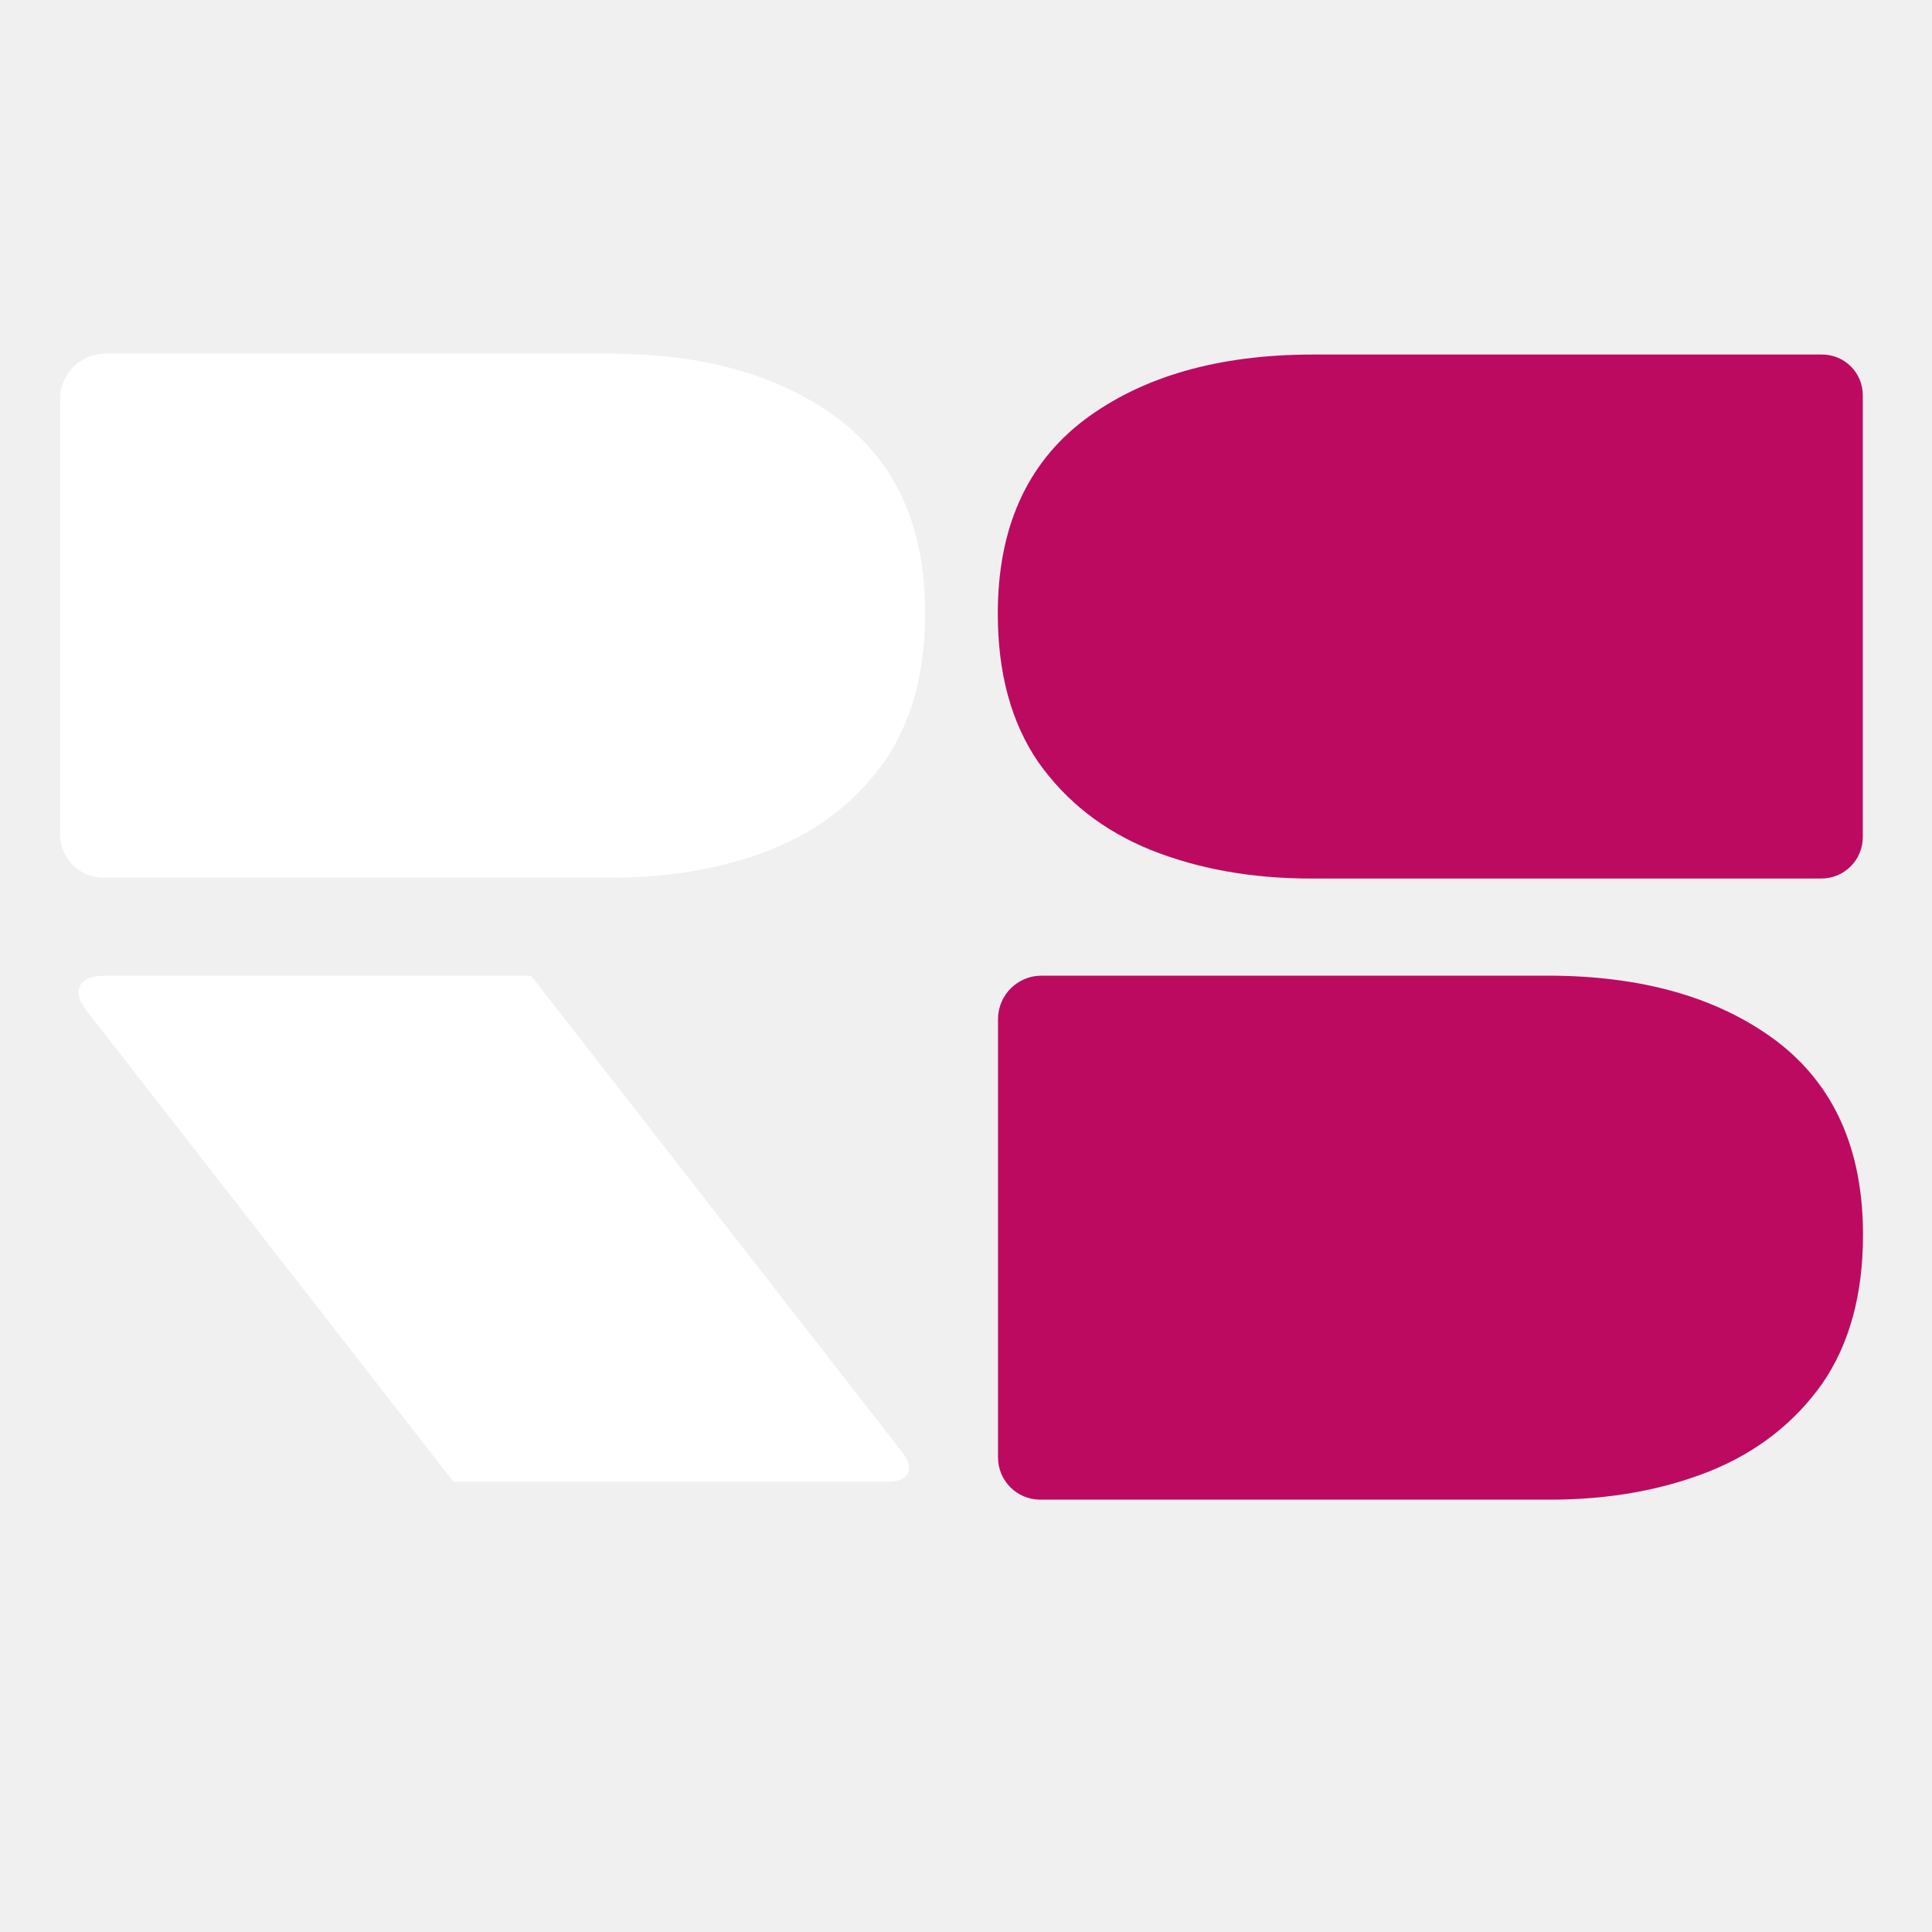
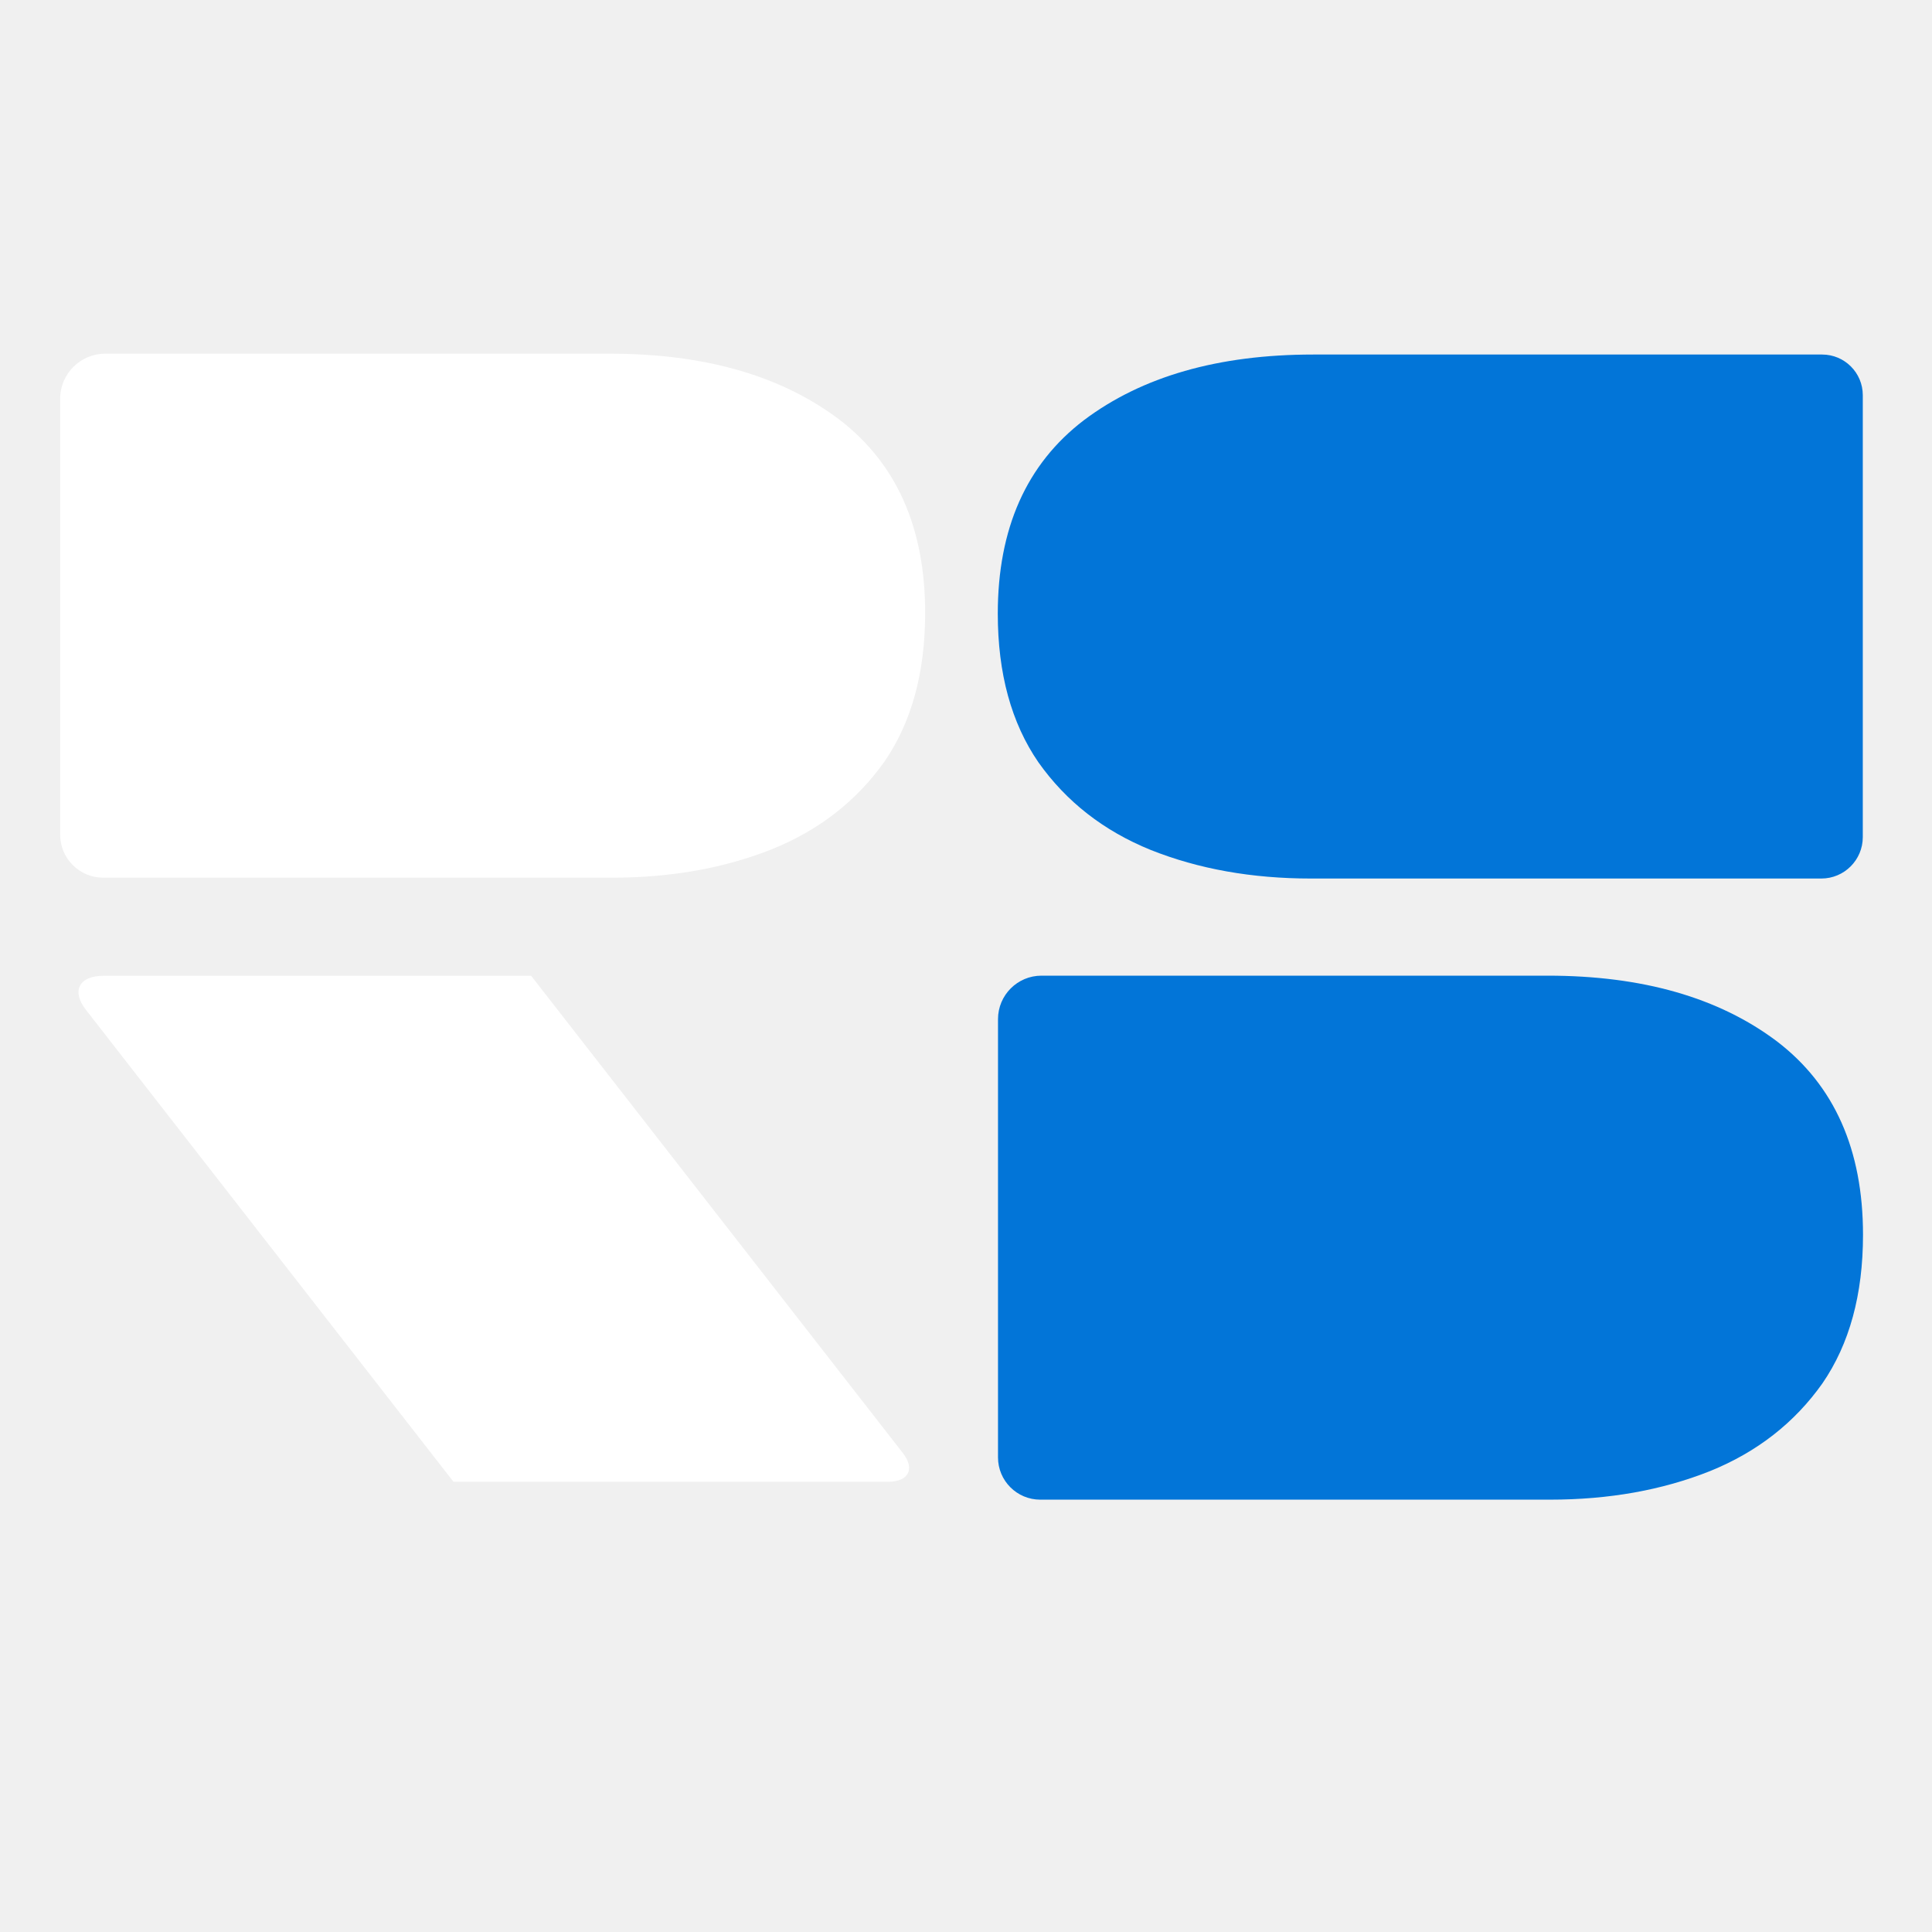
<svg xmlns="http://www.w3.org/2000/svg" width="512" height="512" viewBox="0 0 512 512" version="1.1" id="svg1">
  <defs id="defs1">
    <rect x="137.334" y="115.018" width="250.635" height="284.969" id="rect1" />
    <rect x="137.334" y="115.018" width="250.635" height="284.969" id="rect1-7" />
    <rect x="137.334" y="115.018" width="250.635" height="284.969" id="rect1-7-2" />
  </defs>
  <g id="layer1" style="display:none">
-     <path style="opacity:1;fill:#bd0a61;fill-opacity:1;stroke:#ffffff;stroke-width:0;stroke-linecap:round;stroke-dasharray:none;paint-order:stroke fill markers" d="m 257.776,254.928 c 0,0 79.765,0.044 113.789,-0.052 34.03,-0.096 64.518,22.613 64.197,71.366 -0.306,46.477 -27.464,66.442 -64.197,66.387 -18.867,-0.028 -113.629,0.415 -113.629,0.415 l 0.16,-28.837 c 0,0 81.378,0.335 113.468,-0.622 41.728,-1.245 41.889,-25.518 41.889,-37.965 0,-11.618 -0.272,-37.189 -42.531,-40.04 -42.258,-2.851 -112.987,-1.037 -112.987,-1.037 z" id="path1" />
-     <path style="opacity:1;fill:#bd0a61;fill-opacity:1;stroke:#ffffff;stroke-width:0;stroke-linecap:round;stroke-dasharray:none;paint-order:stroke fill markers" d="m 62.888,103.326 c 0,0 79.765,0.044 113.789,-0.052 34.03,-0.096 64.518,22.613 64.197,71.366 -0.306,46.477 -27.464,66.442 -64.197,66.387 -18.867,-0.028 -113.629,0.415 -113.629,0.415 l 0.16,-28.837 c 0,0 81.378,0.335 113.468,-0.622 41.728,-1.245 41.889,-25.518 41.889,-37.965 0,-11.618 -0.272,-37.189 -42.531,-40.04 -42.258,-2.851 -112.987,-1.037 -112.987,-1.037 z" id="path1-5" />
-     <path style="opacity:1;fill:#bd0a61;fill-opacity:1;stroke:#ffffff;stroke-width:0;stroke-linecap:round;stroke-dasharray:none;paint-order:stroke fill markers" d="m 431.869,104.461 c 0,0 -79.765,0.044 -113.789,-0.052 -34.03,-0.096 -64.518,22.613 -64.197,71.366 0.306,46.477 27.464,66.442 64.197,66.387 18.867,-0.028 113.629,0.415 113.629,0.415 l -0.161,-28.837 c 0,0 -81.378,0.335 -113.468,-0.622 -41.728,-1.245 -41.889,-25.518 -41.889,-37.965 0,-11.618 0.272,-37.189 42.531,-40.04 42.258,-2.851 112.987,-1.037 112.987,-1.037 z" id="path1-8" />
+     <path style="opacity:1;fill:#0275D8;fill-opacity:1;stroke:#ffffff;stroke-width:0;stroke-linecap:round;stroke-dasharray:none;paint-order:stroke fill markers" d="m 257.776,254.928 c 0,0 79.765,0.044 113.789,-0.052 34.03,-0.096 64.518,22.613 64.197,71.366 -0.306,46.477 -27.464,66.442 -64.197,66.387 -18.867,-0.028 -113.629,0.415 -113.629,0.415 l 0.16,-28.837 c 0,0 81.378,0.335 113.468,-0.622 41.728,-1.245 41.889,-25.518 41.889,-37.965 0,-11.618 -0.272,-37.189 -42.531,-40.04 -42.258,-2.851 -112.987,-1.037 -112.987,-1.037 z" id="path1" />
+     <path style="opacity:1;fill:#0275D8;fill-opacity:1;stroke:#ffffff;stroke-width:0;stroke-linecap:round;stroke-dasharray:none;paint-order:stroke fill markers" d="m 62.888,103.326 c 0,0 79.765,0.044 113.789,-0.052 34.03,-0.096 64.518,22.613 64.197,71.366 -0.306,46.477 -27.464,66.442 -64.197,66.387 -18.867,-0.028 -113.629,0.415 -113.629,0.415 l 0.16,-28.837 c 0,0 81.378,0.335 113.468,-0.622 41.728,-1.245 41.889,-25.518 41.889,-37.965 0,-11.618 -0.272,-37.189 -42.531,-40.04 -42.258,-2.851 -112.987,-1.037 -112.987,-1.037 z" id="path1-5" />
+     <path style="opacity:1;fill:#0275D8;fill-opacity:1;stroke:#ffffff;stroke-width:0;stroke-linecap:round;stroke-dasharray:none;paint-order:stroke fill markers" d="m 431.869,104.461 c 0,0 -79.765,0.044 -113.789,-0.052 -34.03,-0.096 -64.518,22.613 -64.197,71.366 0.306,46.477 27.464,66.442 64.197,66.387 18.867,-0.028 113.629,0.415 113.629,0.415 l -0.161,-28.837 c 0,0 -81.378,0.335 -113.468,-0.622 -41.728,-1.245 -41.889,-25.518 -41.889,-37.965 0,-11.618 0.272,-37.189 42.531,-40.04 42.258,-2.851 112.987,-1.037 112.987,-1.037 z" id="path1-8" />
  </g>
  <g id="layer2" style="display:none">
    <text xml:space="preserve" id="text1" style="font-size:180px;text-align:start;writing-mode:lr-tb;direction:ltr;white-space:pre;shape-inside:url(#rect1);display:inline;fill:#bd0a61;fill-opacity:1;stroke:#ffffff;stroke-width:0;stroke-linecap:round;stroke-dasharray:none;paint-order:stroke fill markers" transform="matrix(0,1.402671,-1.759016,0,757.9937,-131.4036)">
      <tspan x="137.334" y="278.795" id="tspan1">U</tspan>
    </text>
    <text xml:space="preserve" id="text1-1" style="font-size:180px;text-align:start;writing-mode:lr-tb;direction:ltr;white-space:pre;shape-inside:url(#rect1-7);display:inline;fill:#bd0a61;fill-opacity:1;stroke:#ffffff;stroke-width:0;stroke-linecap:round;stroke-dasharray:none;paint-order:stroke fill markers" transform="matrix(0,1.402671,1.759016,0,0.1457887,33.20231)">
      <tspan x="137.334" y="278.795" id="tspan2">U</tspan>
    </text>
    <text xml:space="preserve" id="text1-1-6" style="font-size:180px;text-align:start;writing-mode:lr-tb;direction:ltr;white-space:pre;shape-inside:url(#rect1-7-2);display:inline;fill:#bd0a61;fill-opacity:1;stroke:#ffffff;stroke-width:0;stroke-linecap:round;stroke-dasharray:none;paint-order:stroke fill markers" transform="matrix(0,1.402671,1.759016,0,-248.3949,-131.6278)">
      <tspan x="137.334" y="278.795" id="tspan3">U</tspan>
    </text>
  </g>
  <g id="layer3" style="display:none">
    <rect style="fill:#1e90ff;fill-opacity:1;fill-rule:evenodd;stroke-width:1.254" id="rect5" width="28.002" height="203.408" x="-198.163" y="364.532" transform="matrix(1,0,0.7315299,0.6818093,0,0)" />
  </g>
  <g id="g6" style="display:none">
    <g id="g11" style="display:inline">
      <path d="M 493.657,232.819 H 347.378 c -15.62,0 -29.763,-2.525 -42.427,-7.574 -12.454,-5.05 -22.375,-12.792 -29.763,-23.228 -7.177,-10.436 -10.765,-23.565 -10.765,-39.387 0,-22.555 7.599,-39.639 22.797,-51.254 15.409,-11.614 35.673,-17.421 60.792,-17.421 h 145.647 z" id="text2" style="font-size:180px;white-space:pre;fill:#bd0a61;stroke:#ffffff;stroke-width:0;stroke-linecap:round;paint-order:stroke fill markers" aria-label="U" />
      <path d="m 264.482,397.424 h 146.28 c 15.62,0 29.763,-2.525 42.427,-7.574 12.454,-5.05 22.375,-12.792 29.763,-23.228 7.177,-10.436 10.765,-23.565 10.765,-39.387 0,-22.555 -7.599,-39.639 -22.797,-51.254 -15.409,-11.614 -35.673,-17.421 -60.792,-17.421 h -145.647 z" id="text3" style="font-size:180px;white-space:pre;fill:#bd0a61;stroke:#ffffff;stroke-width:0;stroke-linecap:round;paint-order:stroke fill markers" aria-label="U" />
      <path d="M 15.941,232.594 H 162.221 c 15.62,0 29.763,-2.525 42.427,-7.574 12.454,-5.05 22.375,-12.792 29.763,-23.228 7.177,-10.436 10.765,-23.565 10.765,-39.387 0,-22.555 -7.599,-39.639 -22.797,-51.254 C 206.97,99.537 186.707,93.73 161.588,93.73 H 15.941 Z" id="text6" style="font-size:180px;white-space:pre;fill:#ffffff;stroke:#ffffff;stroke-width:0;stroke-linecap:round;paint-order:stroke fill markers" aria-label="U" />
      <rect style="fill:#ffffff;fill-rule:evenodd;stroke-width:1.067" id="rect11" width="125.021" height="173.815" x="-178.625" y="323.497" transform="matrix(1,0,0.6008275,0.7993787,0,0)" />
    </g>
  </g>
-   <path d="M 482.677,232.819 H 347.378 c -15.62,0 -29.763,-2.525 -42.427,-7.574 -12.454,-5.05 -22.375,-12.792 -29.763,-23.228 -7.177,-10.436 -10.765,-23.565 -10.765,-39.387 0,-22.555 7.599,-39.639 22.797,-51.254 15.409,-11.614 35.673,-17.421 60.792,-17.421 h 134.872 a 10.775,10.775 0 0 1 10.775,10.775 v 117.109 a 10.98,10.98 0 0 1 -10.98,10.98 z" id="path11" style="font-size:180px;white-space:pre;fill:#bd0a61;stroke:#ffffff;stroke-width:0;stroke-linecap:round;paint-order:stroke fill markers" aria-label="U" />
-   <path d="m 275.677,397.424 h 135.085 c 15.62,0 29.763,-2.525 42.427,-7.574 12.454,-5.05 22.375,-12.792 29.763,-23.228 7.177,-10.436 10.765,-23.565 10.765,-39.387 0,-22.555 -7.599,-39.639 -22.797,-51.254 -15.409,-11.614 -35.673,-17.421 -60.792,-17.421 H 276.008 a 11.526,11.526 0 0 0 -11.526,11.526 v 116.144 a 11.195,11.195 0 0 0 11.195,11.195 z" id="path12" style="font-size:180px;white-space:pre;fill:#bd0a61;stroke:#ffffff;stroke-width:0;stroke-linecap:round;paint-order:stroke fill markers" aria-label="U" />
+   <path d="M 482.677,232.819 H 347.378 c -15.62,0 -29.763,-2.525 -42.427,-7.574 -12.454,-5.05 -22.375,-12.792 -29.763,-23.228 -7.177,-10.436 -10.765,-23.565 -10.765,-39.387 0,-22.555 7.599,-39.639 22.797,-51.254 15.409,-11.614 35.673,-17.421 60.792,-17.421 h 134.872 a 10.775,10.775 0 0 1 10.775,10.775 v 117.109 a 10.98,10.98 0 0 1 -10.98,10.98 z" id="path11" style="font-size:180px;white-space:pre;fill:#0275D8;stroke:#ffffff;stroke-width:0;stroke-linecap:round;paint-order:stroke fill markers" aria-label="U" />
+   <path d="m 275.677,397.424 h 135.085 c 15.62,0 29.763,-2.525 42.427,-7.574 12.454,-5.05 22.375,-12.792 29.763,-23.228 7.177,-10.436 10.765,-23.565 10.765,-39.387 0,-22.555 -7.599,-39.639 -22.797,-51.254 -15.409,-11.614 -35.673,-17.421 -60.792,-17.421 H 276.008 a 11.526,11.526 0 0 0 -11.526,11.526 v 116.144 a 11.195,11.195 0 0 0 11.195,11.195 z" id="path12" style="font-size:180px;white-space:pre;fill:#0275D8;stroke:#ffffff;stroke-width:0;stroke-linecap:round;paint-order:stroke fill markers" aria-label="U" />
  <path d="M 27.351,232.594 H 162.221 c 15.62,0 29.763,-2.525 42.427,-7.574 12.454,-5.05 22.375,-12.792 29.763,-23.228 7.177,-10.436 10.765,-23.565 10.765,-39.387 0,-22.555 -7.599,-39.639 -22.797,-51.254 C 206.97,99.537 186.707,93.73 161.588,93.73 H 27.897 A 11.955,11.955 0 0 0 15.941,105.685 v 115.5 a 11.409,11.409 0 0 0 11.409,11.409 z" id="path13" style="font-size:180px;white-space:pre;fill:#ffffff;stroke:#ffffff;stroke-width:0;stroke-linecap:round;paint-order:stroke fill markers" aria-label="U" />
  <path style="fill:#ffffff;fill-rule:evenodd;stroke-width:0.937" id="rect13" width="125.021" height="173.815" x="-178.625" y="323.497" d="M 27.399,258.597 H 140.762 l 98.517,126.493 a 12.374,6.044 25.219 0 1 -3.93,7.596 H 120.174 L 22.746,267.59 a 14.651,7.157 25.219 0 1 4.654,-8.994 z" />
</svg>
